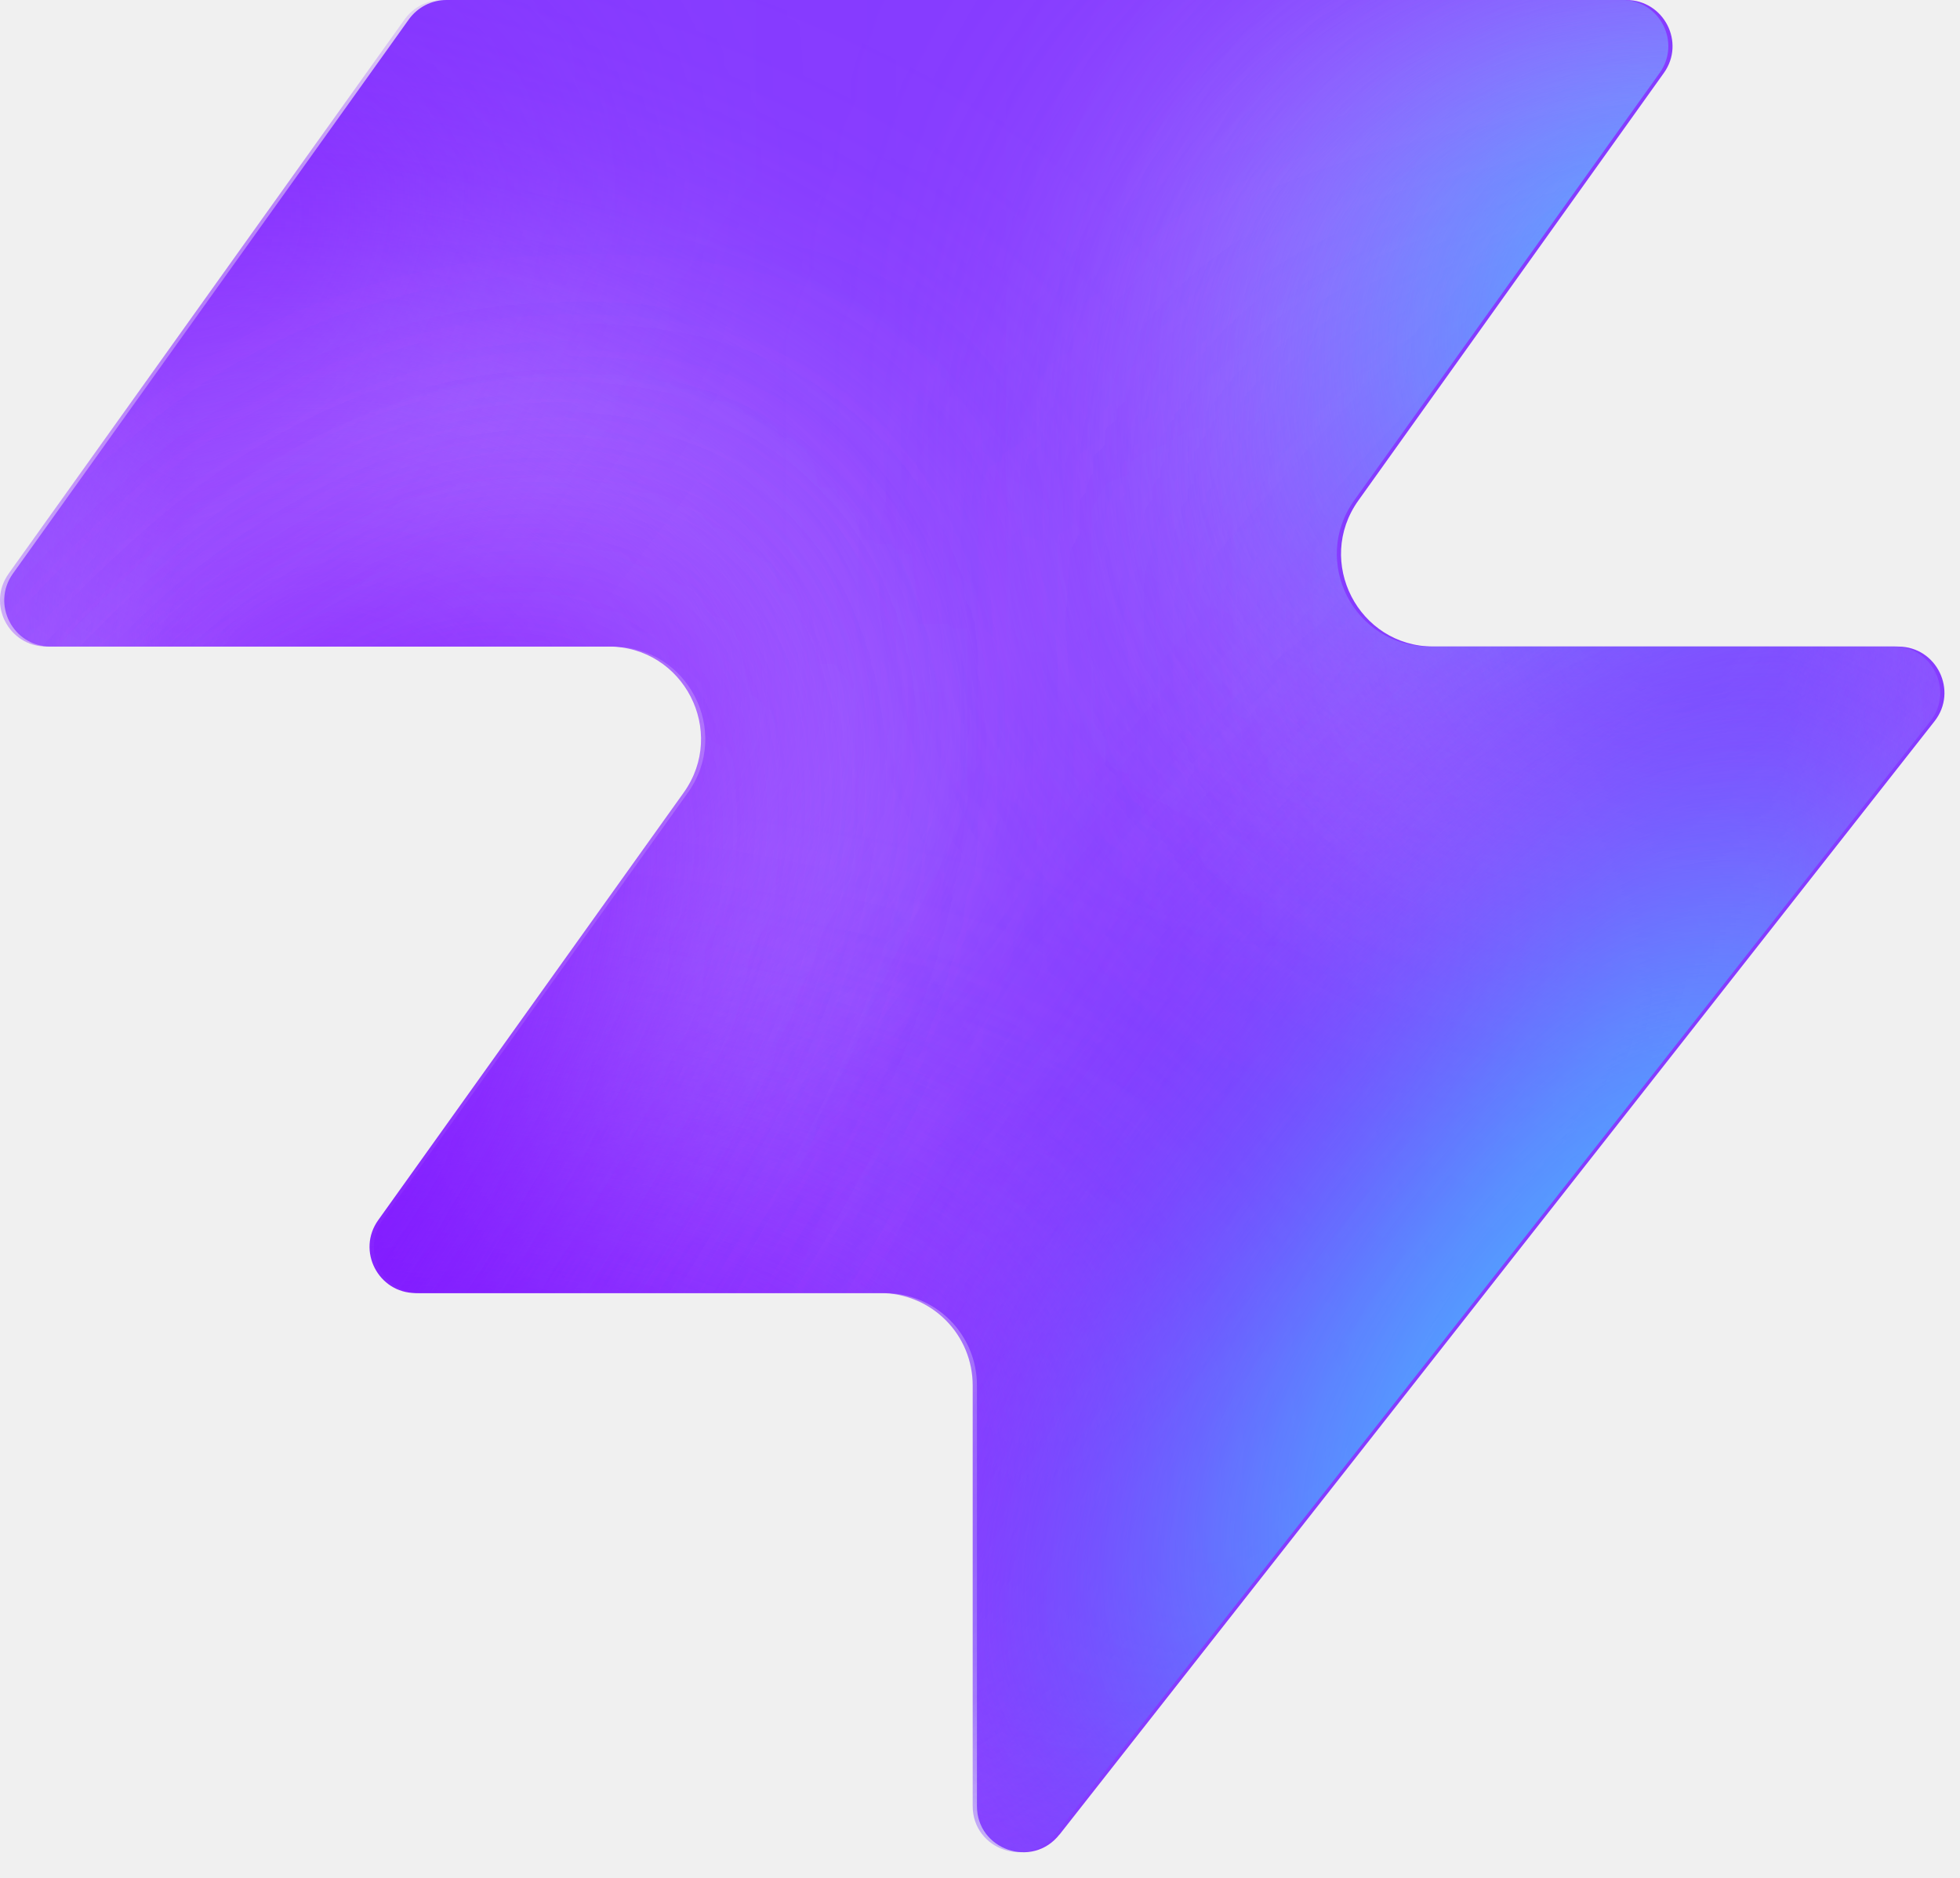
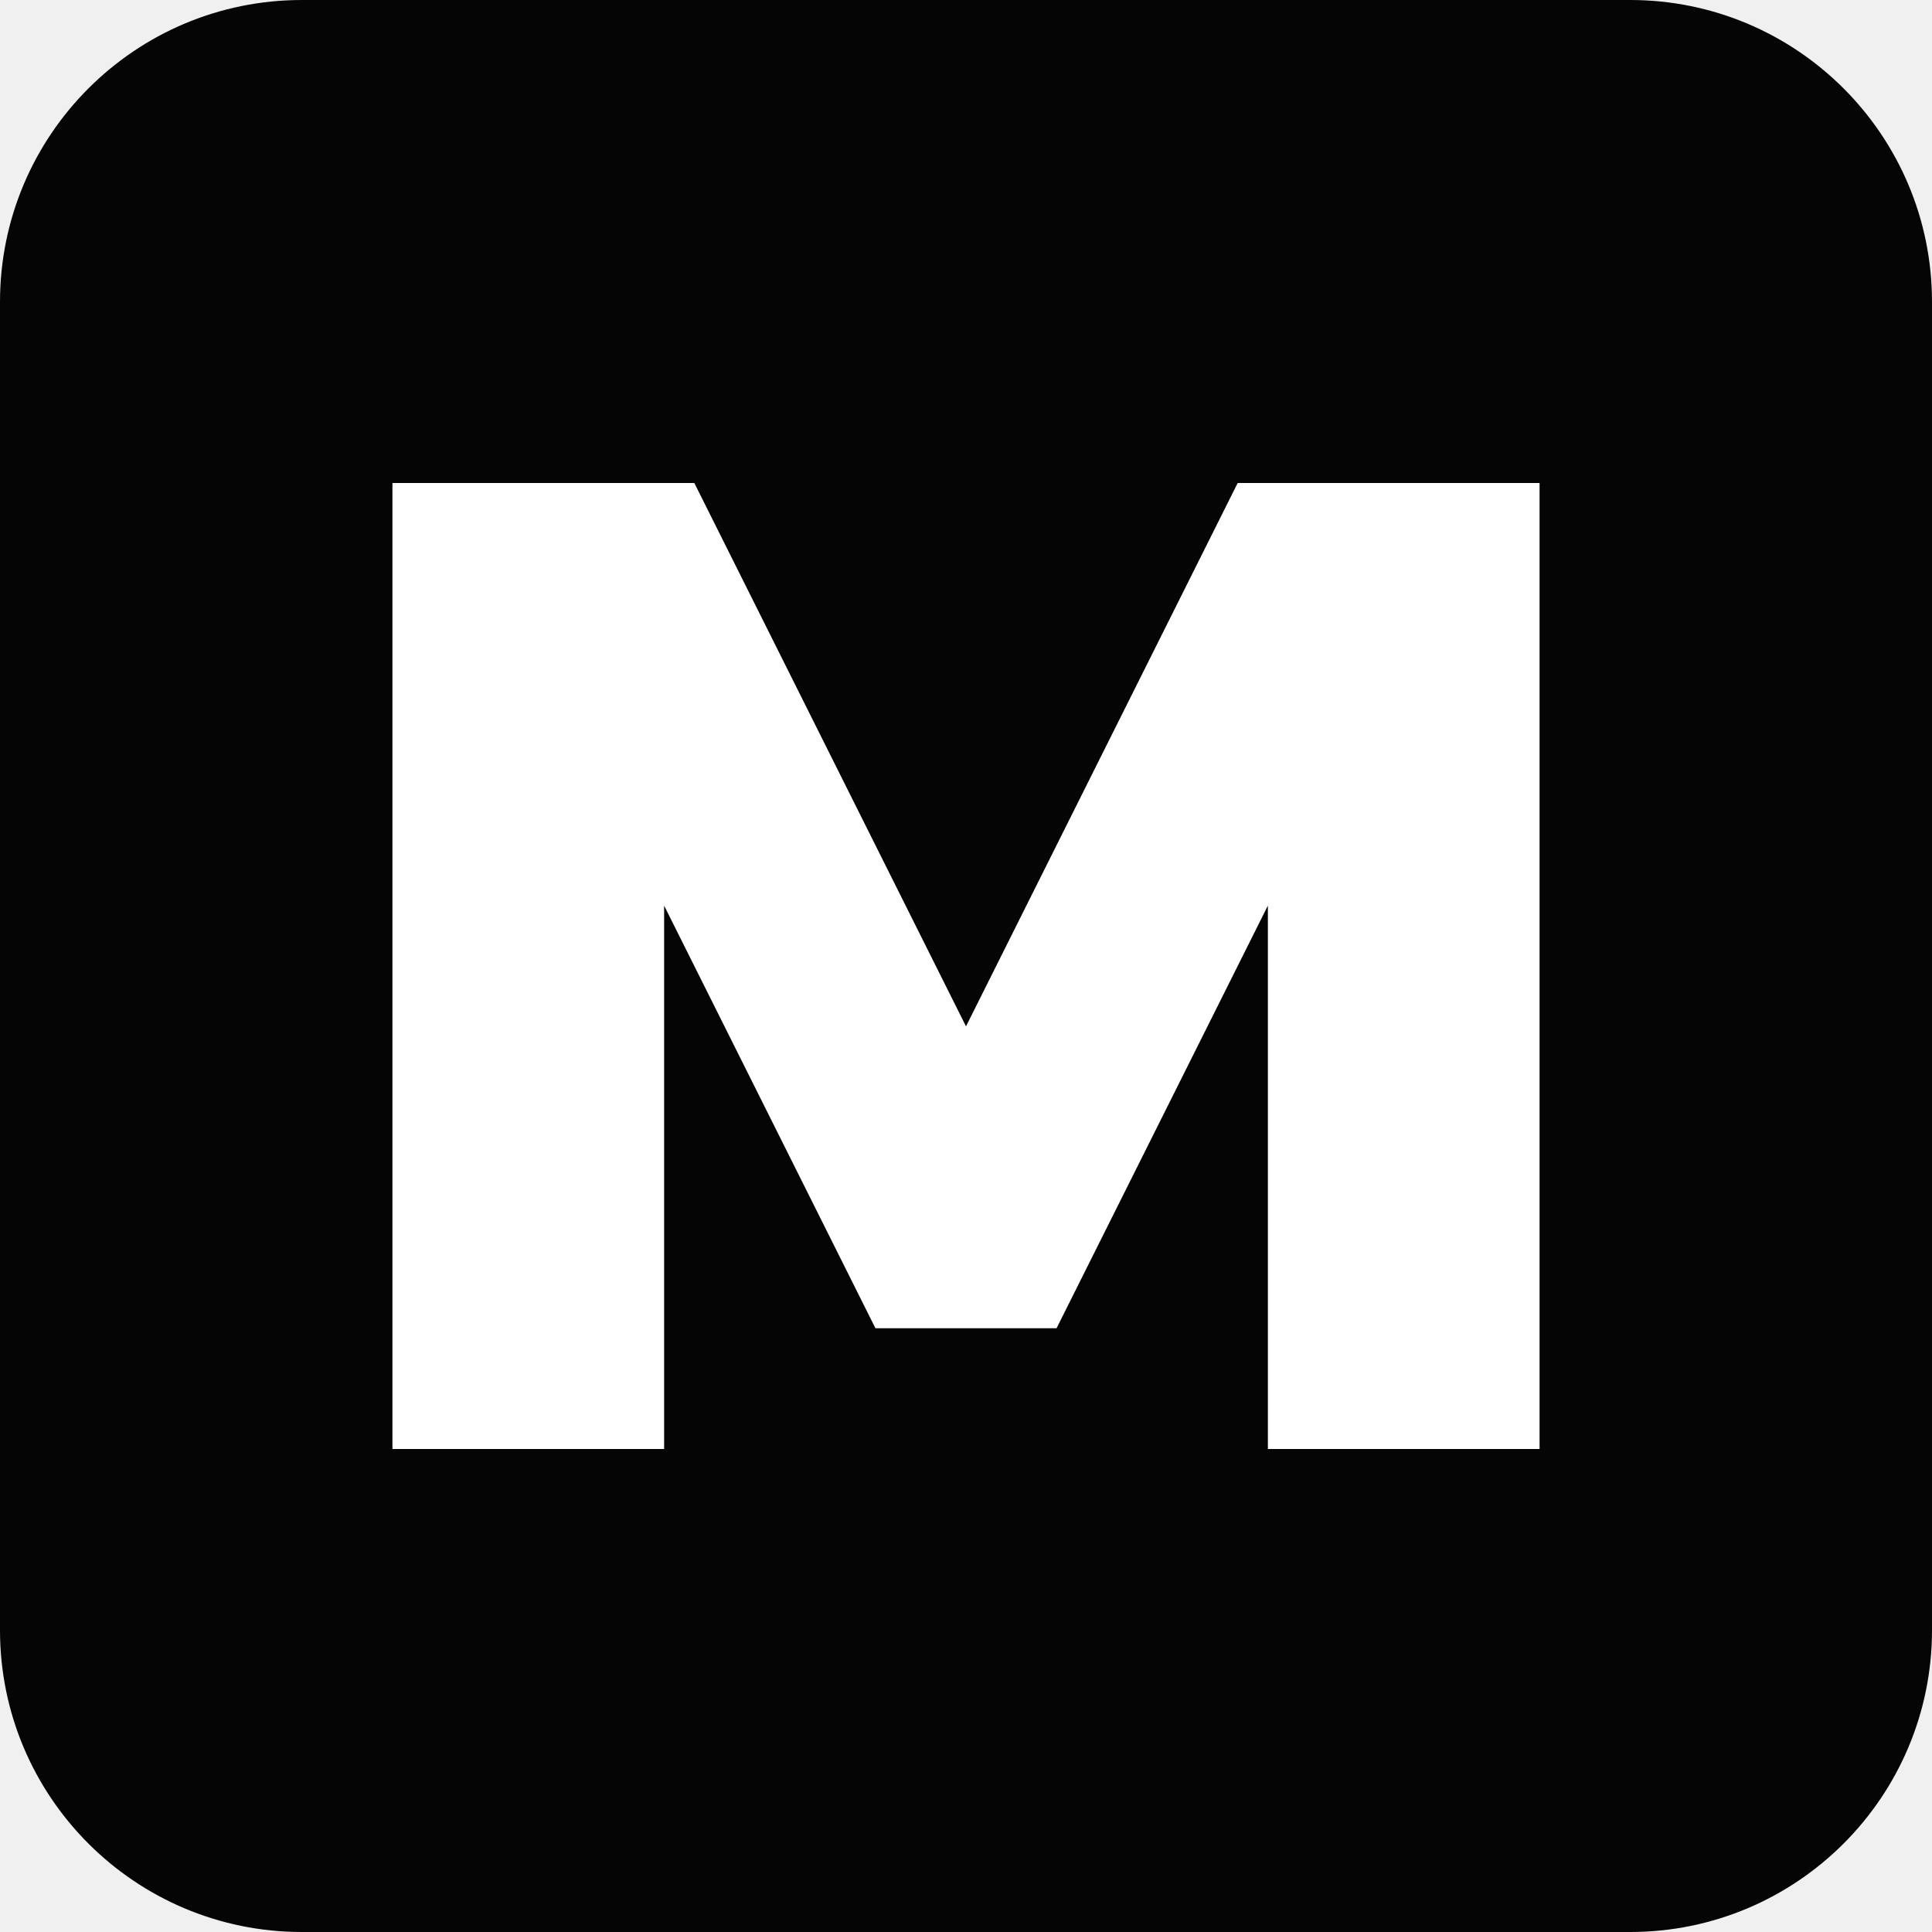
- <svg xmlns="http://www.w3.org/2000/svg" width="48" height="46" fill="none" viewBox="0 0 48 46">
-   <path fill="#863bff" d="M25.946 44.938c-.664.845-2.021.375-2.021-.698V33.937a2.26 2.26 0 0 0-2.262-2.262H10.287c-.92 0-1.456-1.04-.92-1.788l7.48-10.471c1.07-1.497 0-3.578-1.842-3.578H1.237c-.92 0-1.456-1.04-.92-1.788L10.013.474c.214-.297.556-.474.92-.474h28.894c.92 0 1.456 1.04.92 1.788l-7.48 10.471c-1.07 1.498 0 3.579 1.842 3.579h11.377c.943 0 1.473 1.088.89 1.83L25.947 44.94z" style="fill:#863bff;fill:color(display-p3 .525 .23 1);fill-opacity:1" />
-   <mask id="a" width="48" height="46" x="0" y="0" maskUnits="userSpaceOnUse" style="mask-type:alpha">
-     <path fill="#000" d="M25.842 44.938c-.664.844-2.021.375-2.021-.698V33.937a2.26 2.26 0 0 0-2.262-2.262H10.183c-.92 0-1.456-1.04-.92-1.788l7.48-10.471c1.07-1.498 0-3.579-1.842-3.579H1.133c-.92 0-1.456-1.04-.92-1.787L9.91.473c.214-.297.556-.474.92-.474h28.894c.92 0 1.456 1.04.92 1.788l-7.48 10.471c-1.07 1.498 0 3.578 1.842 3.578h11.377c.943 0 1.473 1.088.89 1.832L25.843 44.94z" style="fill:#000;fill-opacity:1" />
-   </mask>
-   <g mask="url(#a)">
-     <g filter="url(#b)">
-       <ellipse cx="5.508" cy="14.704" fill="#ede6ff" rx="5.508" ry="14.704" style="fill:#ede6ff;fill:color(display-p3 .927 .903 1);fill-opacity:1" transform="matrix(.00324 1 1 -.00324 -4.47 31.516)" />
-     </g>
-     <g filter="url(#c)">
-       <ellipse cx="10.399" cy="29.851" fill="#ede6ff" rx="10.399" ry="29.851" style="fill:#ede6ff;fill:color(display-p3 .927 .903 1);fill-opacity:1" transform="matrix(.00324 1 1 -.00324 -39.328 7.883)" />
-     </g>
-     <g filter="url(#d)">
-       <ellipse cx="5.508" cy="30.487" fill="#7e14ff" rx="5.508" ry="30.487" style="fill:#7e14ff;fill:color(display-p3 .492 .077 1);fill-opacity:1" transform="rotate(89.814 -25.913 -14.639)scale(1 -1)" />
-     </g>
-     <g filter="url(#e)">
-       <ellipse cx="5.508" cy="30.599" fill="#7e14ff" rx="5.508" ry="30.599" style="fill:#7e14ff;fill:color(display-p3 .492 .077 1);fill-opacity:1" transform="rotate(89.814 -32.644 -3.334)scale(1 -1)" />
-     </g>
-     <g filter="url(#f)">
-       <ellipse cx="5.508" cy="30.599" fill="#7e14ff" rx="5.508" ry="30.599" style="fill:#7e14ff;fill:color(display-p3 .492 .077 1);fill-opacity:1" transform="matrix(.00324 1 1 -.00324 -34.34 30.47)" />
-     </g>
-     <g filter="url(#g)">
-       <ellipse cx="14.072" cy="22.078" fill="#ede6ff" rx="14.072" ry="22.078" style="fill:#ede6ff;fill:color(display-p3 .927 .903 1);fill-opacity:1" transform="rotate(93.35 24.506 48.493)scale(-1 1)" />
-     </g>
-     <g filter="url(#h)">
-       <ellipse cx="3.47" cy="21.501" fill="#7e14ff" rx="3.47" ry="21.501" style="fill:#7e14ff;fill:color(display-p3 .492 .077 1);fill-opacity:1" transform="rotate(89.009 28.708 47.59)scale(-1 1)" />
-     </g>
-     <g filter="url(#i)">
-       <ellipse cx="3.47" cy="21.501" fill="#7e14ff" rx="3.47" ry="21.501" style="fill:#7e14ff;fill:color(display-p3 .492 .077 1);fill-opacity:1" transform="rotate(89.009 28.708 47.59)scale(-1 1)" />
-     </g>
-     <g filter="url(#j)">
-       <ellipse cx=".387" cy="8.972" fill="#7e14ff" rx="4.407" ry="29.108" style="fill:#7e14ff;fill:color(display-p3 .492 .077 1);fill-opacity:1" transform="rotate(39.51 .387 8.972)" />
-     </g>
-     <g filter="url(#k)">
-       <ellipse cx="47.523" cy="-6.092" fill="#7e14ff" rx="4.407" ry="29.108" style="fill:#7e14ff;fill:color(display-p3 .492 .077 1);fill-opacity:1" transform="rotate(37.892 47.523 -6.092)" />
-     </g>
-     <g filter="url(#l)">
-       <ellipse cx="41.412" cy="6.333" fill="#47bfff" rx="5.971" ry="9.665" style="fill:#47bfff;fill:color(display-p3 .28 .748 1);fill-opacity:1" transform="rotate(37.892 41.412 6.333)" />
-     </g>
-     <g filter="url(#m)">
-       <ellipse cx="-1.879" cy="38.332" fill="#7e14ff" rx="4.407" ry="29.108" style="fill:#7e14ff;fill:color(display-p3 .492 .077 1);fill-opacity:1" transform="rotate(37.892 -1.88 38.332)" />
-     </g>
-     <g filter="url(#n)">
-       <ellipse cx="-1.879" cy="38.332" fill="#7e14ff" rx="4.407" ry="29.108" style="fill:#7e14ff;fill:color(display-p3 .492 .077 1);fill-opacity:1" transform="rotate(37.892 -1.88 38.332)" />
-     </g>
-     <g filter="url(#o)">
-       <ellipse cx="35.651" cy="29.907" fill="#7e14ff" rx="4.407" ry="29.108" style="fill:#7e14ff;fill:color(display-p3 .492 .077 1);fill-opacity:1" transform="rotate(37.892 35.651 29.907)" />
-     </g>
-     <g filter="url(#p)">
-       <ellipse cx="38.418" cy="32.4" fill="#47bfff" rx="5.971" ry="15.297" style="fill:#47bfff;fill:color(display-p3 .28 .748 1);fill-opacity:1" transform="rotate(37.892 38.418 32.4)" />
-     </g>
-   </g>
-   <defs>
-     <filter id="b" width="60.045" height="41.654" x="-19.77" y="16.149" color-interpolation-filters="sRGB" filterUnits="userSpaceOnUse">
-       <feFlood flood-opacity="0" result="BackgroundImageFix" />
-       <feBlend in="SourceGraphic" in2="BackgroundImageFix" result="shape" />
-       <feGaussianBlur result="effect1_foregroundBlur_2002_17158" stdDeviation="7.659" />
-     </filter>
-     <filter id="c" width="90.34" height="51.437" x="-54.613" y="-7.533" color-interpolation-filters="sRGB" filterUnits="userSpaceOnUse">
-       <feFlood flood-opacity="0" result="BackgroundImageFix" />
-       <feBlend in="SourceGraphic" in2="BackgroundImageFix" result="shape" />
-       <feGaussianBlur result="effect1_foregroundBlur_2002_17158" stdDeviation="7.659" />
-     </filter>
-     <filter id="d" width="79.355" height="29.4" x="-49.64" y="2.03" color-interpolation-filters="sRGB" filterUnits="userSpaceOnUse">
-       <feFlood flood-opacity="0" result="BackgroundImageFix" />
-       <feBlend in="SourceGraphic" in2="BackgroundImageFix" result="shape" />
-       <feGaussianBlur result="effect1_foregroundBlur_2002_17158" stdDeviation="4.596" />
-     </filter>
-     <filter id="e" width="79.579" height="29.4" x="-45.045" y="20.029" color-interpolation-filters="sRGB" filterUnits="userSpaceOnUse">
-       <feFlood flood-opacity="0" result="BackgroundImageFix" />
-       <feBlend in="SourceGraphic" in2="BackgroundImageFix" result="shape" />
-       <feGaussianBlur result="effect1_foregroundBlur_2002_17158" stdDeviation="4.596" />
-     </filter>
-     <filter id="f" width="79.579" height="29.4" x="-43.513" y="21.178" color-interpolation-filters="sRGB" filterUnits="userSpaceOnUse">
-       <feFlood flood-opacity="0" result="BackgroundImageFix" />
-       <feBlend in="SourceGraphic" in2="BackgroundImageFix" result="shape" />
-       <feGaussianBlur result="effect1_foregroundBlur_2002_17158" stdDeviation="4.596" />
-     </filter>
-     <filter id="g" width="74.749" height="58.852" x="15.756" y="-17.901" color-interpolation-filters="sRGB" filterUnits="userSpaceOnUse">
-       <feFlood flood-opacity="0" result="BackgroundImageFix" />
-       <feBlend in="SourceGraphic" in2="BackgroundImageFix" result="shape" />
-       <feGaussianBlur result="effect1_foregroundBlur_2002_17158" stdDeviation="7.659" />
-     </filter>
-     <filter id="h" width="61.377" height="25.362" x="23.548" y="2.284" color-interpolation-filters="sRGB" filterUnits="userSpaceOnUse">
-       <feFlood flood-opacity="0" result="BackgroundImageFix" />
-       <feBlend in="SourceGraphic" in2="BackgroundImageFix" result="shape" />
-       <feGaussianBlur result="effect1_foregroundBlur_2002_17158" stdDeviation="4.596" />
-     </filter>
-     <filter id="i" width="61.377" height="25.362" x="23.548" y="2.284" color-interpolation-filters="sRGB" filterUnits="userSpaceOnUse">
-       <feFlood flood-opacity="0" result="BackgroundImageFix" />
-       <feBlend in="SourceGraphic" in2="BackgroundImageFix" result="shape" />
-       <feGaussianBlur result="effect1_foregroundBlur_2002_17158" stdDeviation="4.596" />
-     </filter>
-     <filter id="j" width="56.045" height="63.649" x="-27.636" y="-22.853" color-interpolation-filters="sRGB" filterUnits="userSpaceOnUse">
-       <feFlood flood-opacity="0" result="BackgroundImageFix" />
-       <feBlend in="SourceGraphic" in2="BackgroundImageFix" result="shape" />
-       <feGaussianBlur result="effect1_foregroundBlur_2002_17158" stdDeviation="4.596" />
-     </filter>
-     <filter id="k" width="54.814" height="64.646" x="20.116" y="-38.415" color-interpolation-filters="sRGB" filterUnits="userSpaceOnUse">
-       <feFlood flood-opacity="0" result="BackgroundImageFix" />
-       <feBlend in="SourceGraphic" in2="BackgroundImageFix" result="shape" />
-       <feGaussianBlur result="effect1_foregroundBlur_2002_17158" stdDeviation="4.596" />
-     </filter>
-     <filter id="l" width="33.541" height="35.313" x="24.641" y="-11.323" color-interpolation-filters="sRGB" filterUnits="userSpaceOnUse">
-       <feFlood flood-opacity="0" result="BackgroundImageFix" />
-       <feBlend in="SourceGraphic" in2="BackgroundImageFix" result="shape" />
-       <feGaussianBlur result="effect1_foregroundBlur_2002_17158" stdDeviation="4.596" />
-     </filter>
-     <filter id="m" width="54.814" height="64.646" x="-29.286" y="6.009" color-interpolation-filters="sRGB" filterUnits="userSpaceOnUse">
-       <feFlood flood-opacity="0" result="BackgroundImageFix" />
-       <feBlend in="SourceGraphic" in2="BackgroundImageFix" result="shape" />
-       <feGaussianBlur result="effect1_foregroundBlur_2002_17158" stdDeviation="4.596" />
-     </filter>
-     <filter id="n" width="54.814" height="64.646" x="-29.286" y="6.009" color-interpolation-filters="sRGB" filterUnits="userSpaceOnUse">
-       <feFlood flood-opacity="0" result="BackgroundImageFix" />
-       <feBlend in="SourceGraphic" in2="BackgroundImageFix" result="shape" />
-       <feGaussianBlur result="effect1_foregroundBlur_2002_17158" stdDeviation="4.596" />
-     </filter>
-     <filter id="o" width="54.814" height="64.646" x="8.244" y="-2.416" color-interpolation-filters="sRGB" filterUnits="userSpaceOnUse">
-       <feFlood flood-opacity="0" result="BackgroundImageFix" />
-       <feBlend in="SourceGraphic" in2="BackgroundImageFix" result="shape" />
-       <feGaussianBlur result="effect1_foregroundBlur_2002_17158" stdDeviation="4.596" />
-     </filter>
-     <filter id="p" width="39.409" height="43.623" x="18.713" y="10.588" color-interpolation-filters="sRGB" filterUnits="userSpaceOnUse">
-       <feFlood flood-opacity="0" result="BackgroundImageFix" />
-       <feBlend in="SourceGraphic" in2="BackgroundImageFix" result="shape" />
-       <feGaussianBlur result="effect1_foregroundBlur_2002_17158" stdDeviation="4.596" />
-     </filter>
-   </defs>
+ <svg xmlns="http://www.w3.org/2000/svg" viewBox="0 0 64 64">
+   <rect width="64" height="64" rx="10" fill="#050505" />
+   <path d="M13 48V16h10l9 18 9-18h10v32h-9V30l-7 14h-6l-7-14v18z" fill="#fff" />
</svg>
